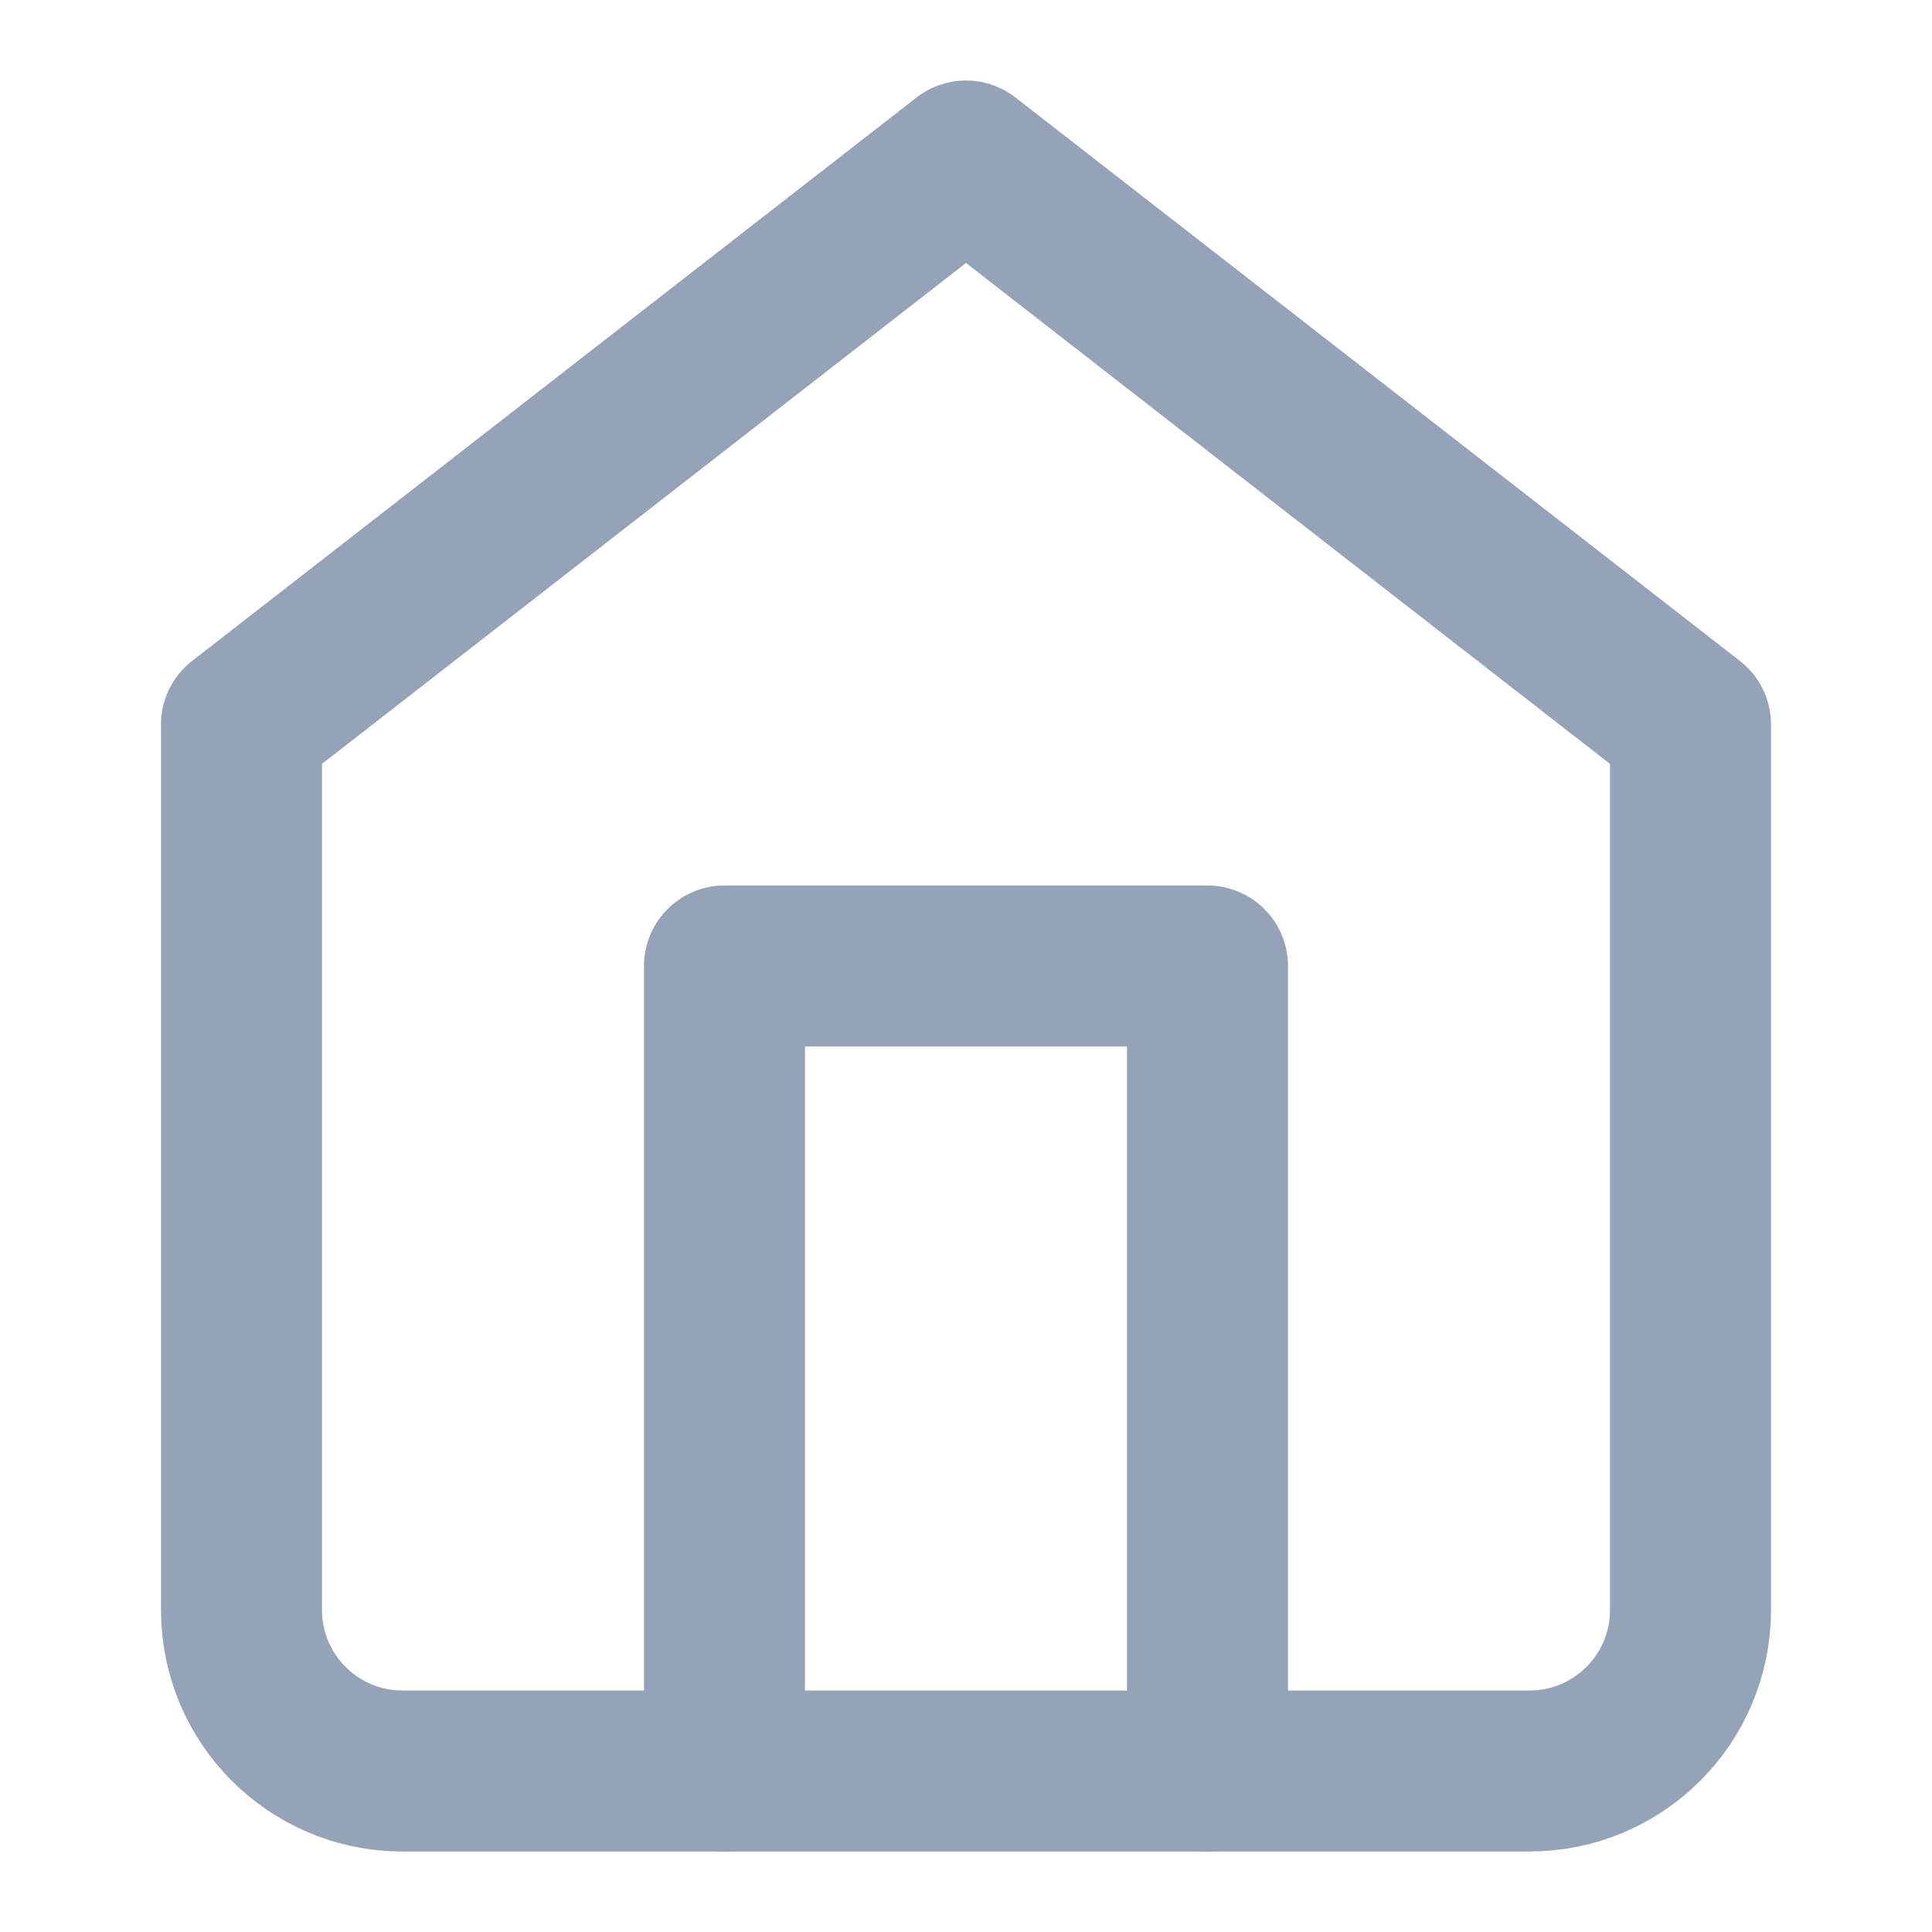
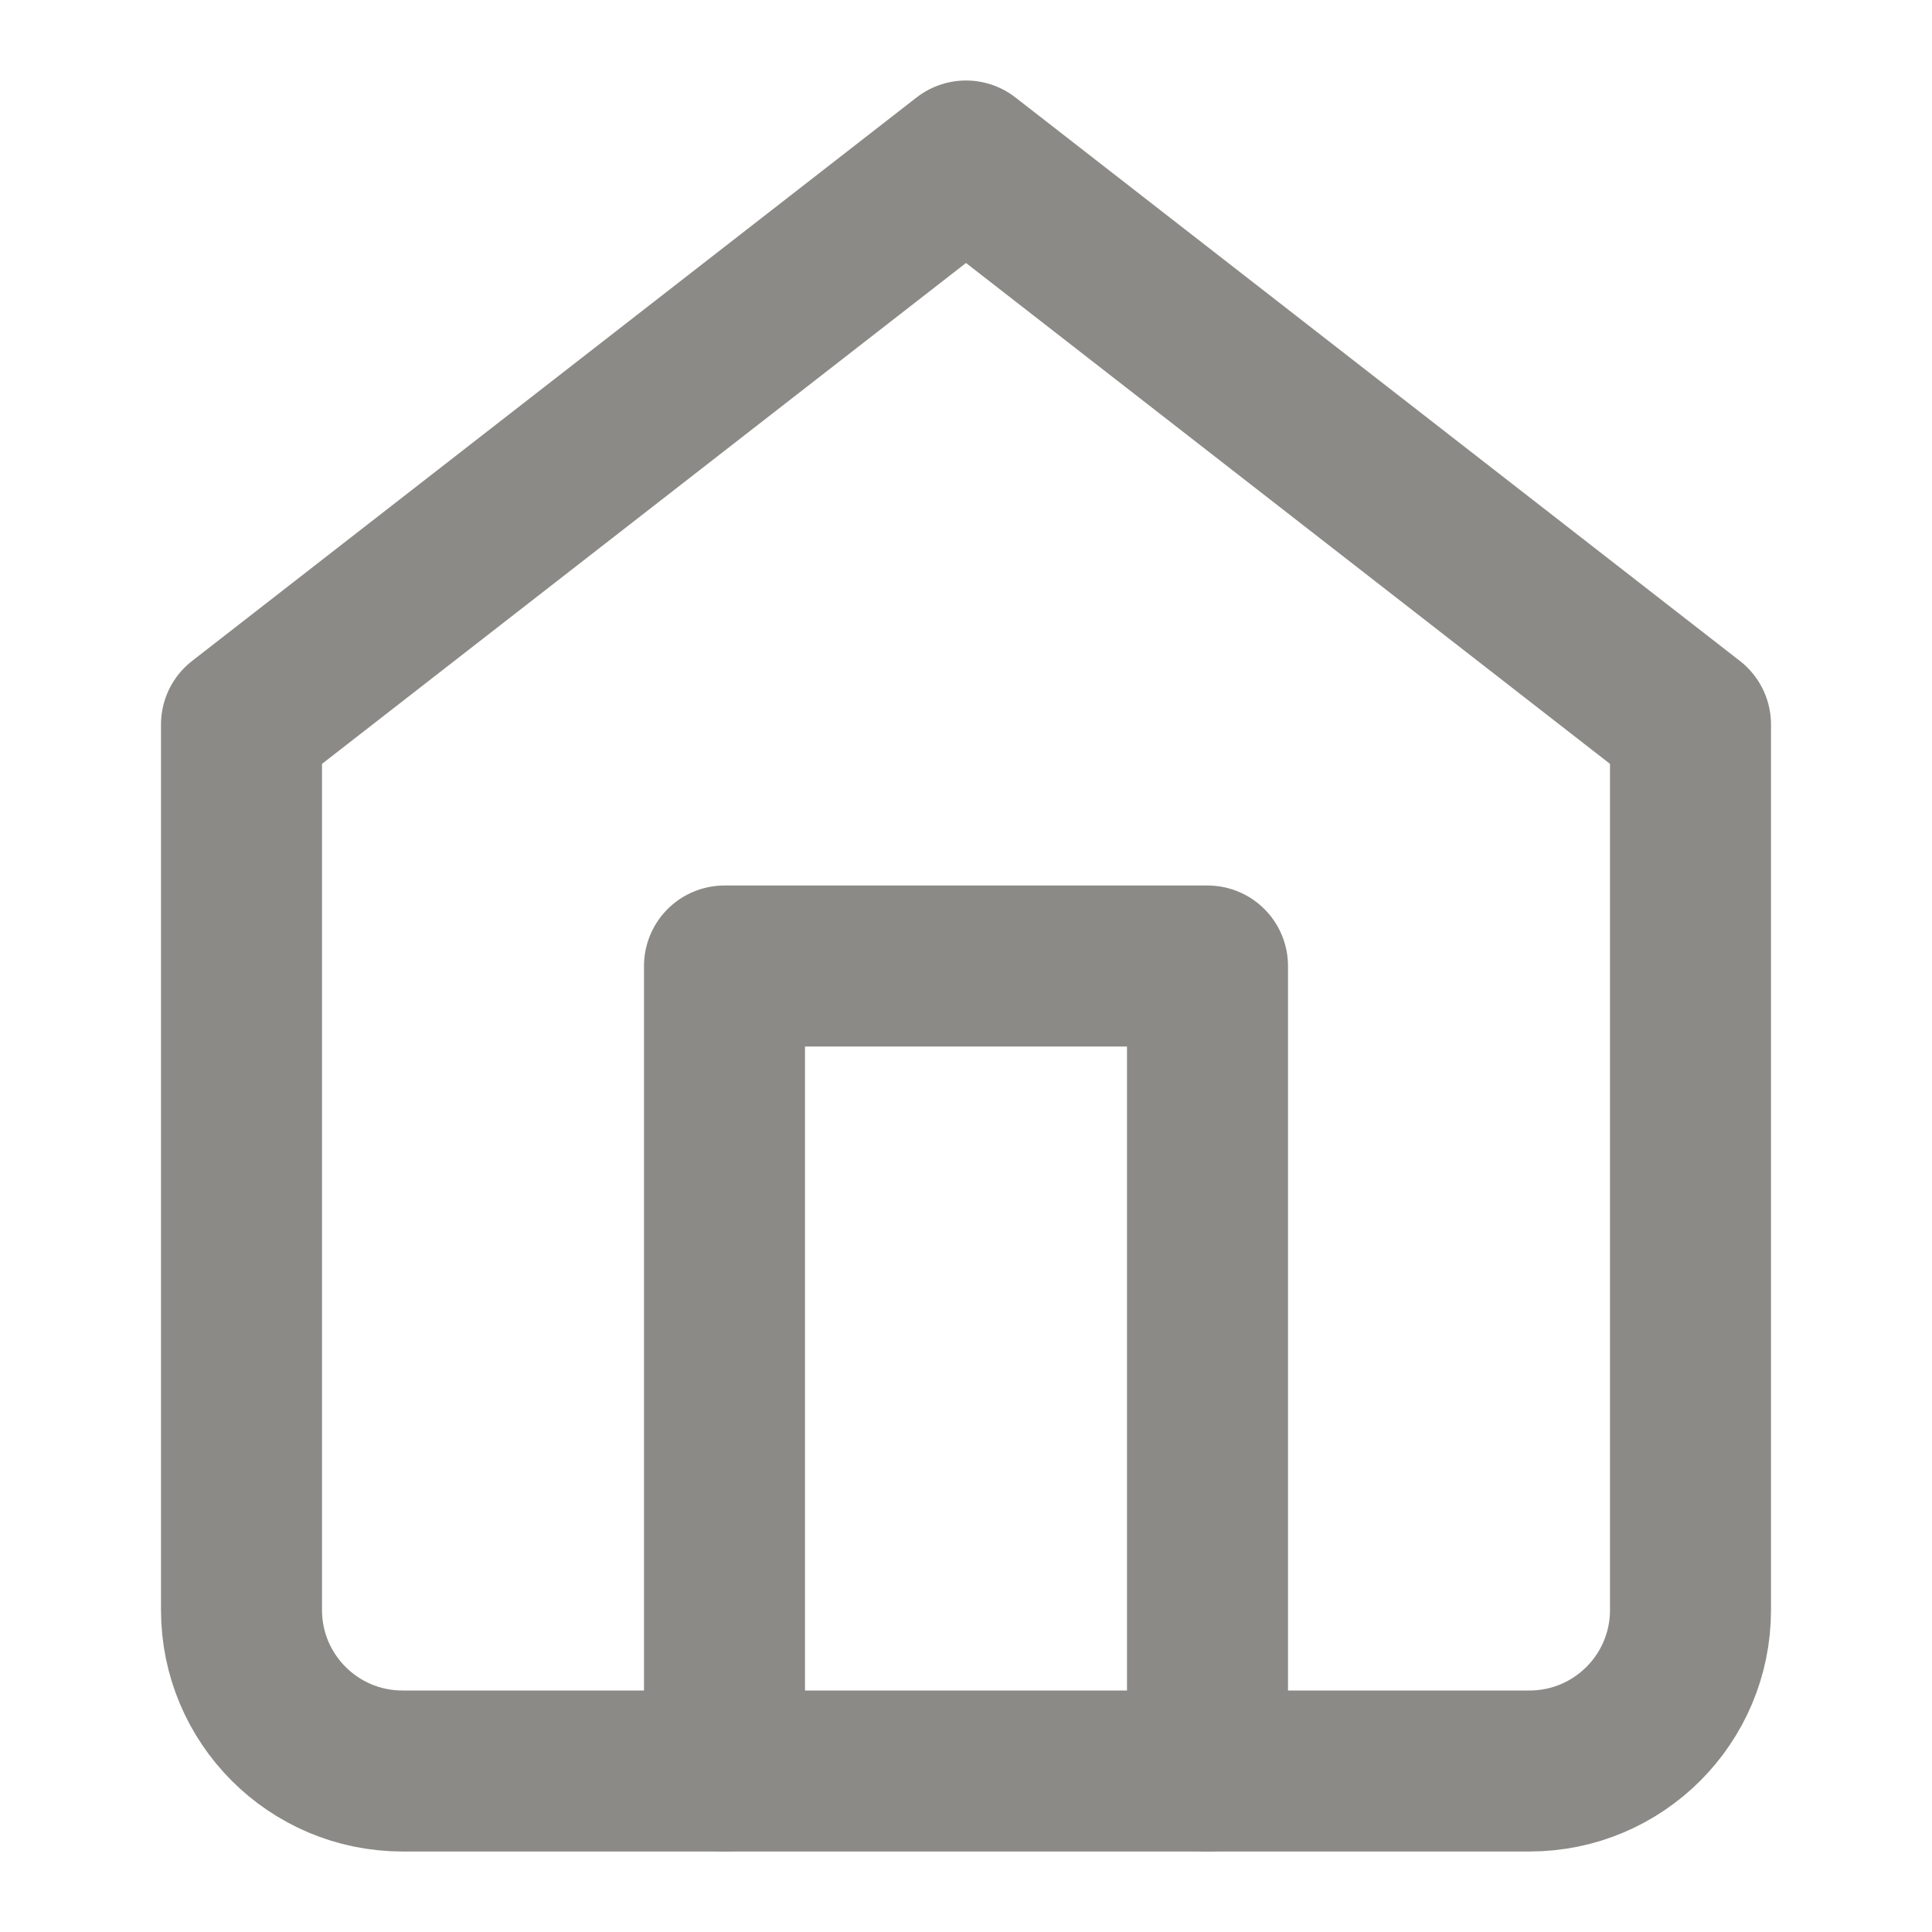
- <svg xmlns="http://www.w3.org/2000/svg" viewBox="0 0 24 24" fill="none" stroke="#94a3b8" stroke-width="2" stroke-linecap="round" stroke-linejoin="round">
+ <svg xmlns="http://www.w3.org/2000/svg" viewBox="0 0 24 24" fill="none" stroke="#8B8A86" stroke-width="2" stroke-linecap="round" stroke-linejoin="round">
  <path d="M3 9l9-7 9 7v11a2 2 0 0 1-2 2H5a2 2 0 0 1-2-2z" />
  <polyline points="9 22 9 12 15 12 15 22" />
</svg>
